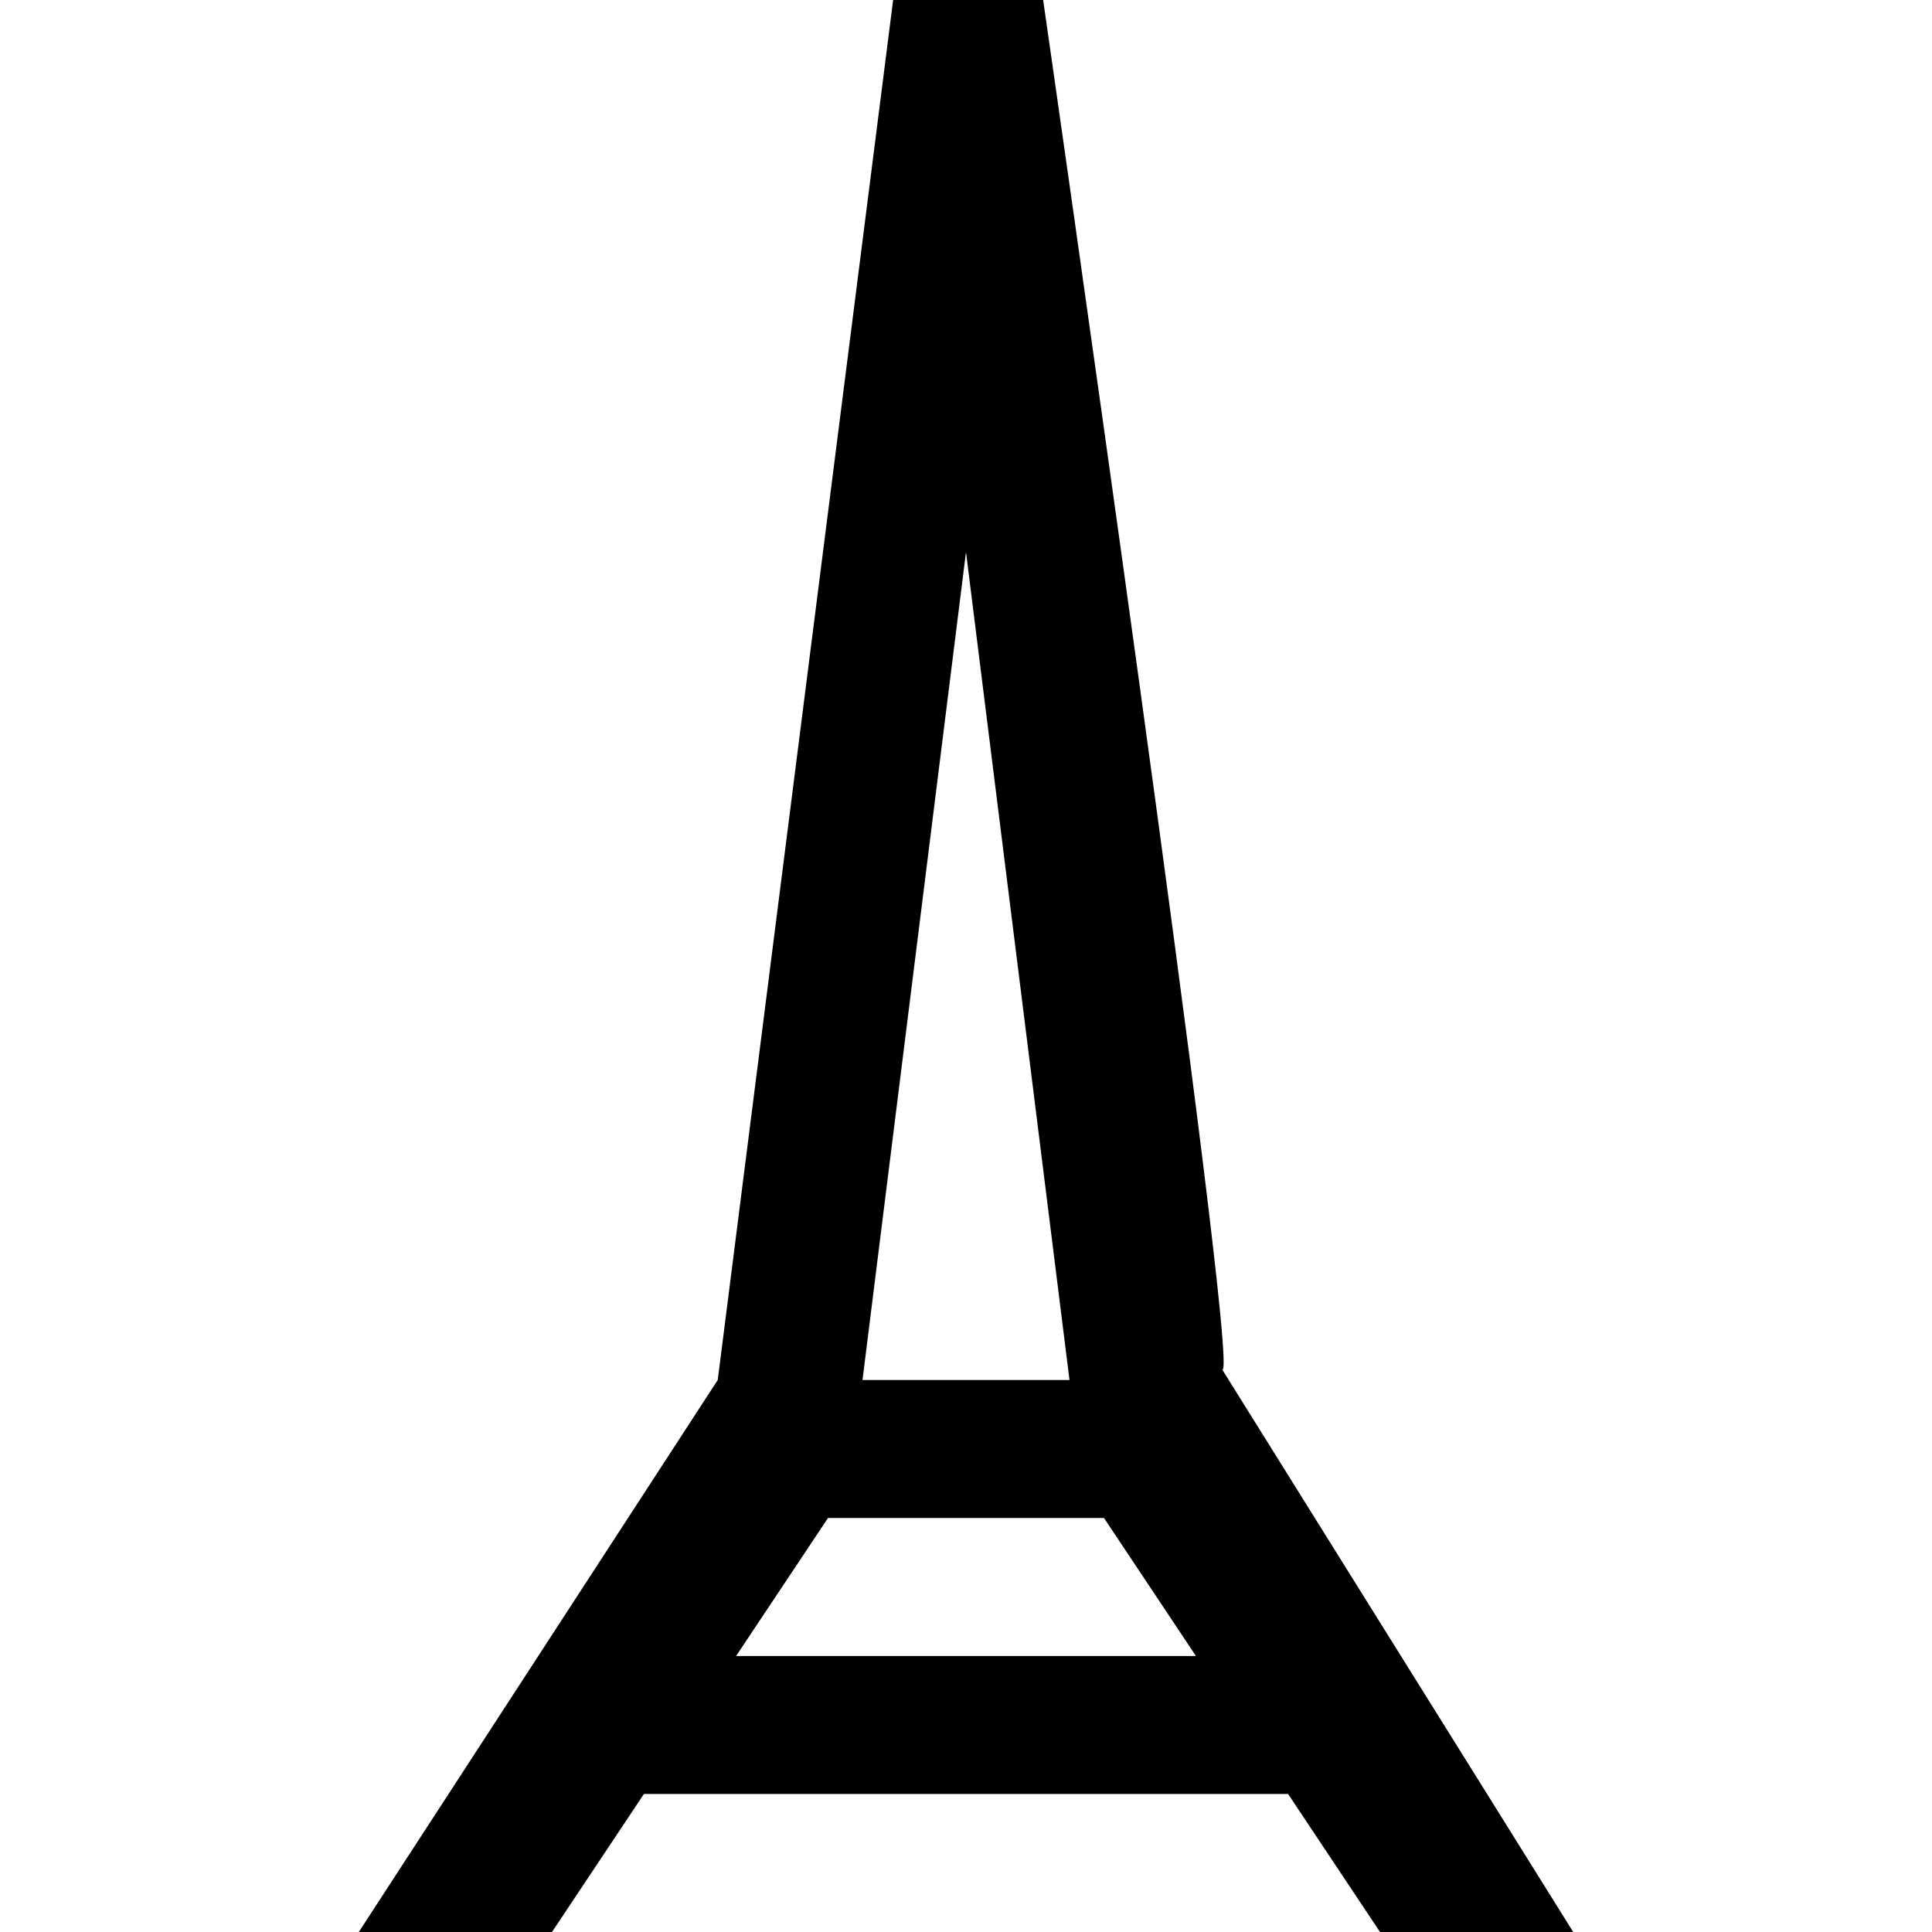
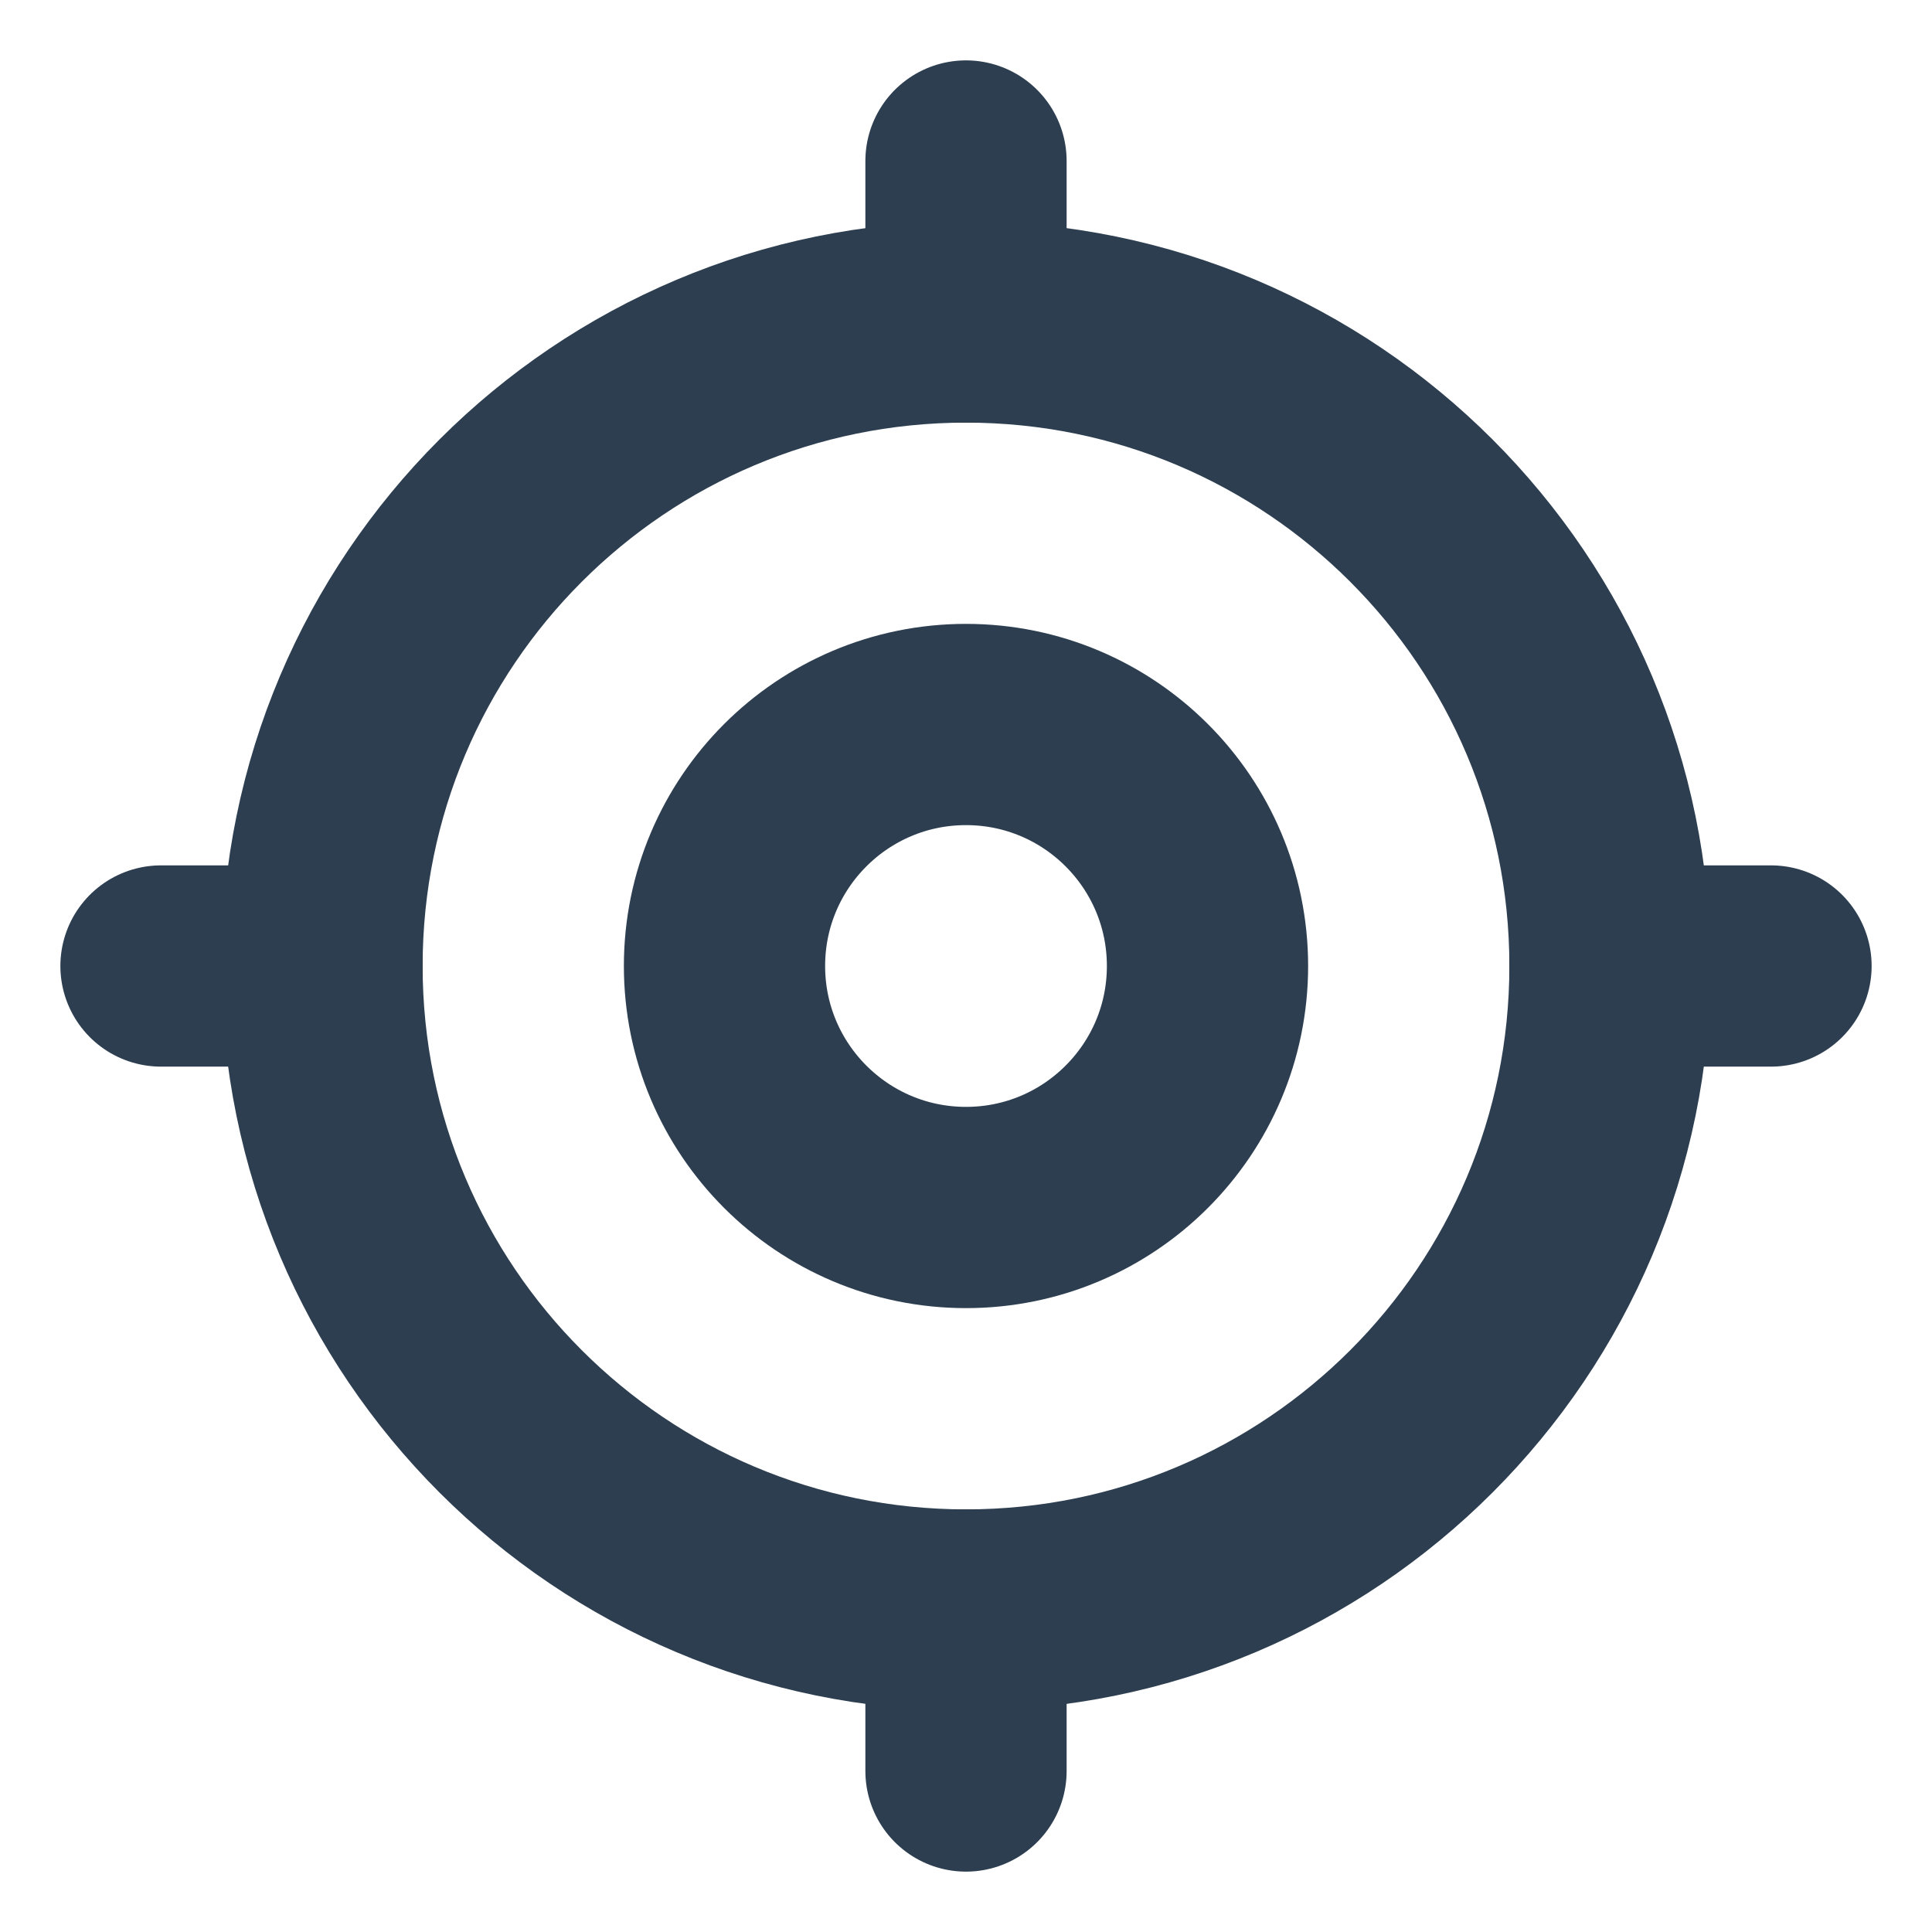
- <svg xmlns="http://www.w3.org/2000/svg" version="1.1" width="14" height="14" viewBox="0 0 14 14" id="svg4138">
-   <defs id="defs4144" />
-   <rect width="14" height="14" x="0" y="0" id="canvas" style="fill:none;stroke:none;visibility:hidden" />
-   <path style="fill:#000000;fill-opacity:1;stroke:none" d="M 6.472,0 5.201,10 2.6,14 H 4 L 4.666,13 H 9.334 L 10,14 h 1.4 L 8.857,9.925 C 9,10 7.559,0 7.559,0 Z M 7,4 7.75,10 h -1.5 z m -1,7 h 2 l 0.666,1 H 5.334 Z" id="tower-lattice" />
+ <svg xmlns="http://www.w3.org/2000/svg" class="icon icon-tabler icon-tabler-current-location" width="14" height="14" viewBox="0 0 24 24" stroke-width="2.5" stroke="#2c3e50" fill="none" stroke-linecap="round" stroke-linejoin="round">
+   <path stroke="none" d="M0 0h24v24H0z" fill="none" />
+   <path d="M12 12m-3 0a3 3 0 1 0 6 0a3 3 0 1 0 -6 0" />
+   <path d="M12 12m-8 0a8 8 0 1 0 16 0a8 8 0 1 0 -16 0" />
+   <path d="M12 2l0 2" />
+   <path d="M12 20l0 2" />
+   <path d="M20 12l2 0" />
+   <path d="M2 12l2 0" />
</svg>
